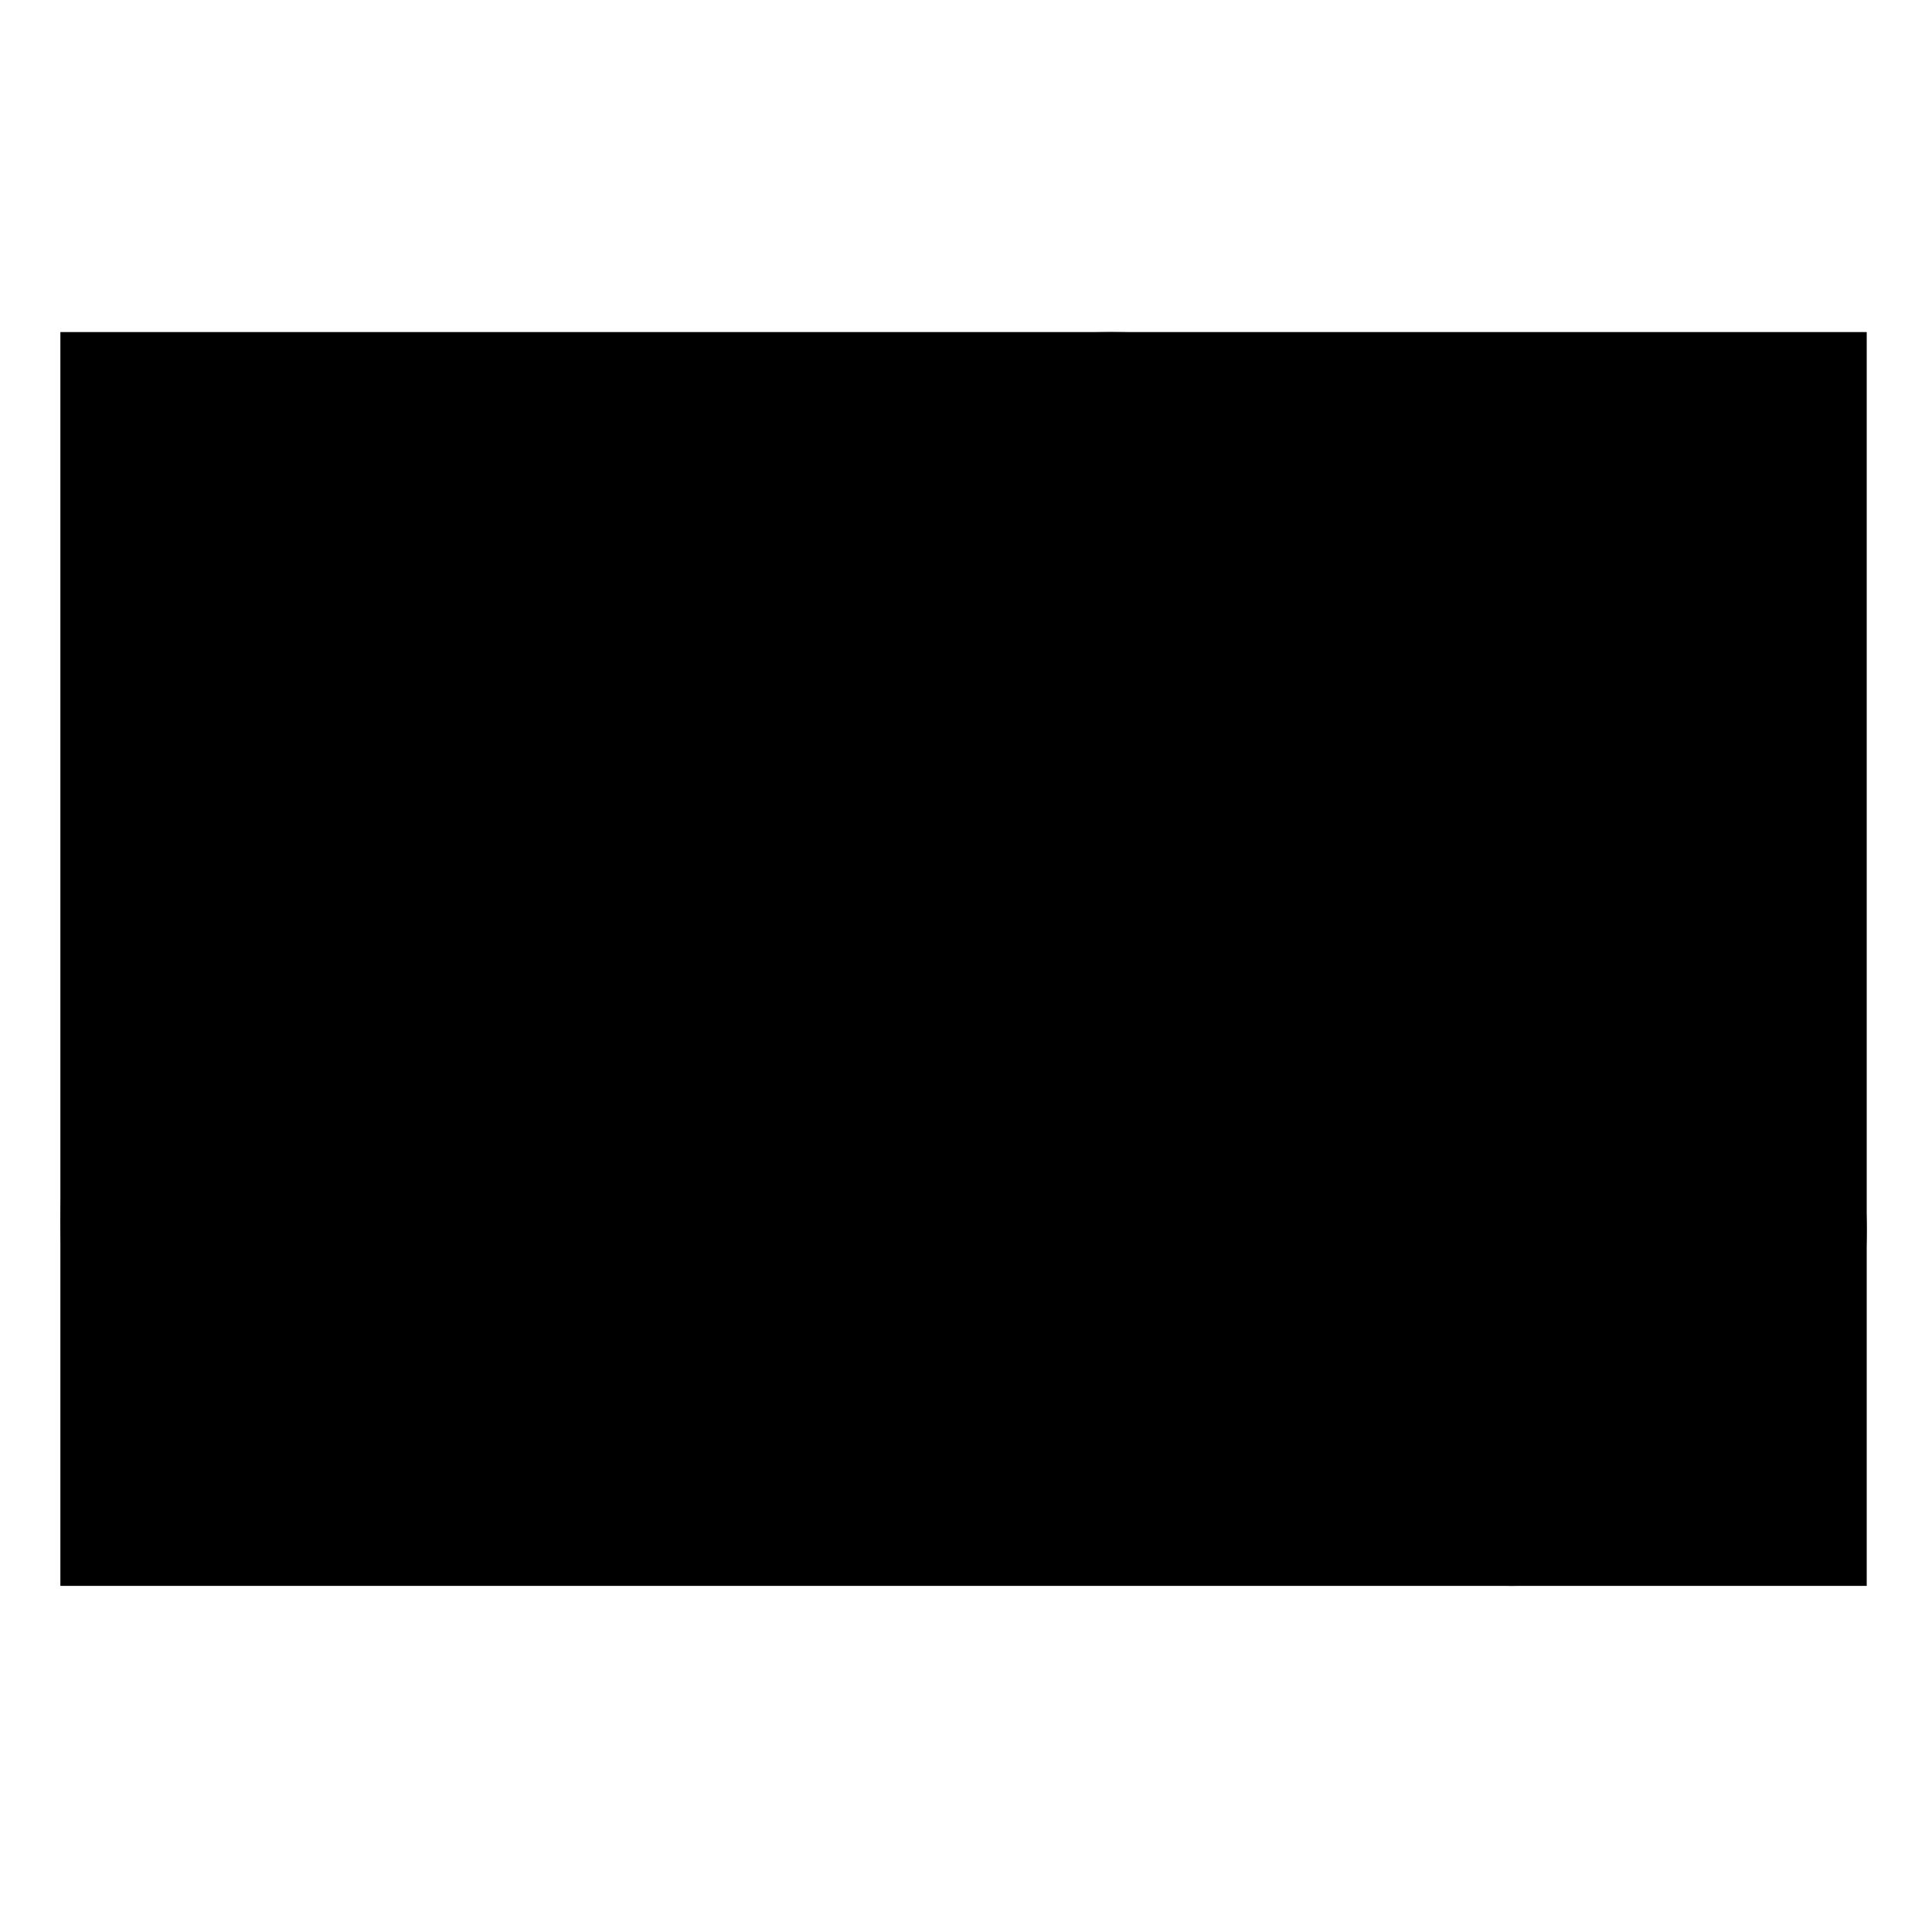
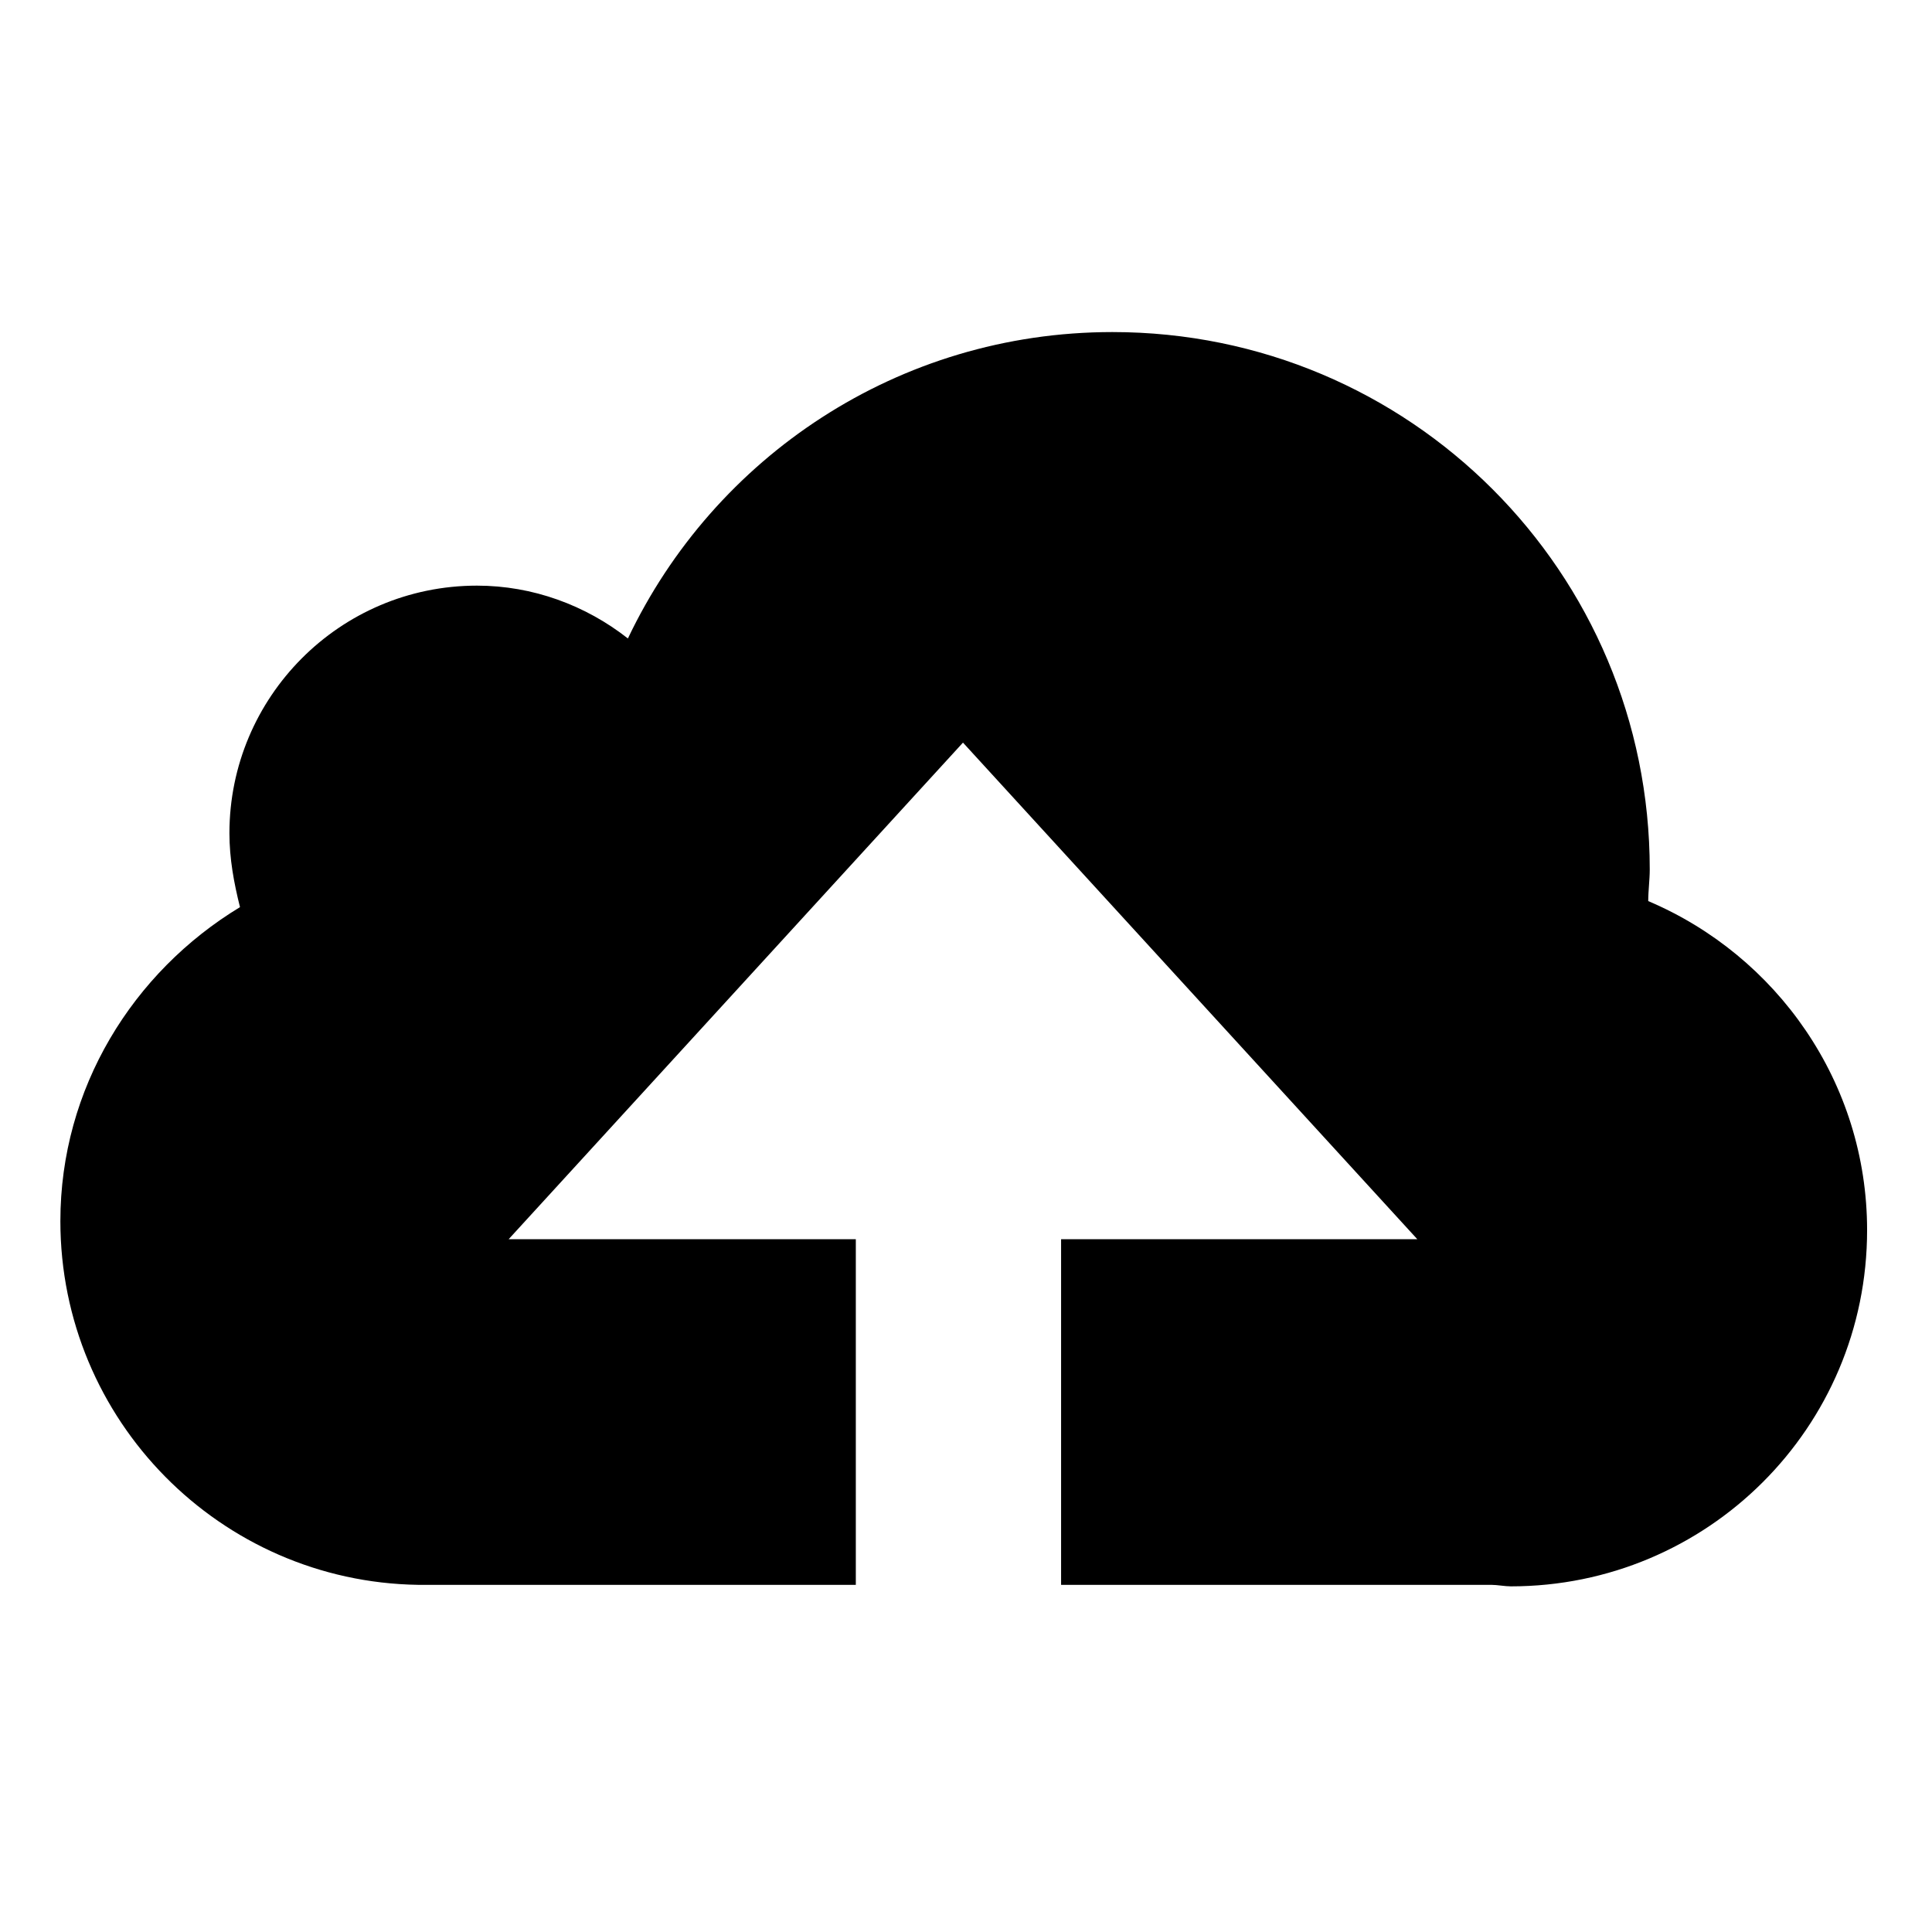
- <svg xmlns="http://www.w3.org/2000/svg" width="128px" height="128px" viewBox="0 0 128 128" version="1.1">
-   <g id="Graphic-elements-/-Icons-/-Flat-icons-/-Generic-/-Cloud" stroke="none" stroke-width="1">
-     <g id="Page-1" transform="translate(4, 22)">
-       <polygon id="Clip-2" points="0 0 119.675 0 119.675 83.069 0 83.069" />
-       <path d="M105.155,37.739 C105.197,37.028 105.262,36.323 105.262,35.602 C105.262,15.938 89.325,-2.84217094e-14 69.66,-2.84217094e-14 C55.481,-2.84217094e-14 43.273,8.307 37.547,20.304 C34.771,18.149 31.292,16.854 27.507,16.854 C18.437,16.854 11.082,24.209 11.082,33.279 C11.082,34.983 11.342,36.625 11.825,38.17 C4.756,42.377 0,50.07 0,58.893 C0,72.088 10.595,82.787 23.742,82.992 L23.742,83.004 L24.021,83.004 C24.053,83.004 24.085,83.011 24.118,83.011 C24.151,83.011 24.18,83.004 24.212,83.004 L52.703,83.004 L52.703,60.122 L29.729,60.122 L59.837,27.252 L89.945,60.122 L66.294,60.122 L66.294,83.004 L94.82,83.004 C95.248,83.027 95.671,83.069 96.105,83.069 C109.122,83.069 119.675,72.52 119.675,59.503 C119.675,49.69 113.679,41.286 105.155,37.739" id="Fill-1" fill="#000000" />
-     </g>
-   </g>
+ <svg xmlns="http://www.w3.org/2000/svg" version="1.1" id="Layer_1" x="0px" y="0px" width="128px" height="128px" viewBox="0 0 128 128" style="enable-background:new 0 0 128 128;" xml:space="preserve">
+   <style type="text/css">
+ 	.st0{fill-rule:evenodd;clip-rule:evenodd;}
+ </style>
+   <path id="Fill-1" class="st0" d="M109.2,59.7c0-0.7,0.1-1.4,0.1-2.1c0-19.7-15.9-35.6-35.6-35.6c-14.2,0-26.4,8.3-32.1,20.3  c-2.8-2.2-6.3-3.5-10-3.5c-9.1,0-16.4,7.4-16.4,16.4c0,1.7,0.3,3.3,0.7,4.9C8.8,64.4,4,72.1,4,80.9c0,13.2,10.6,23.9,23.7,24.1v0H28  c0,0,0.1,0,0.1,0c0,0,0.1,0,0.1,0h28.5V82.1h-23l30.1-32.9l30.1,32.9H70.3V105h28.5c0.4,0,0.9,0.1,1.3,0.1c13,0,23.6-10.5,23.6-23.6  C123.7,71.7,117.7,63.3,109.2,59.7" />
</svg>
